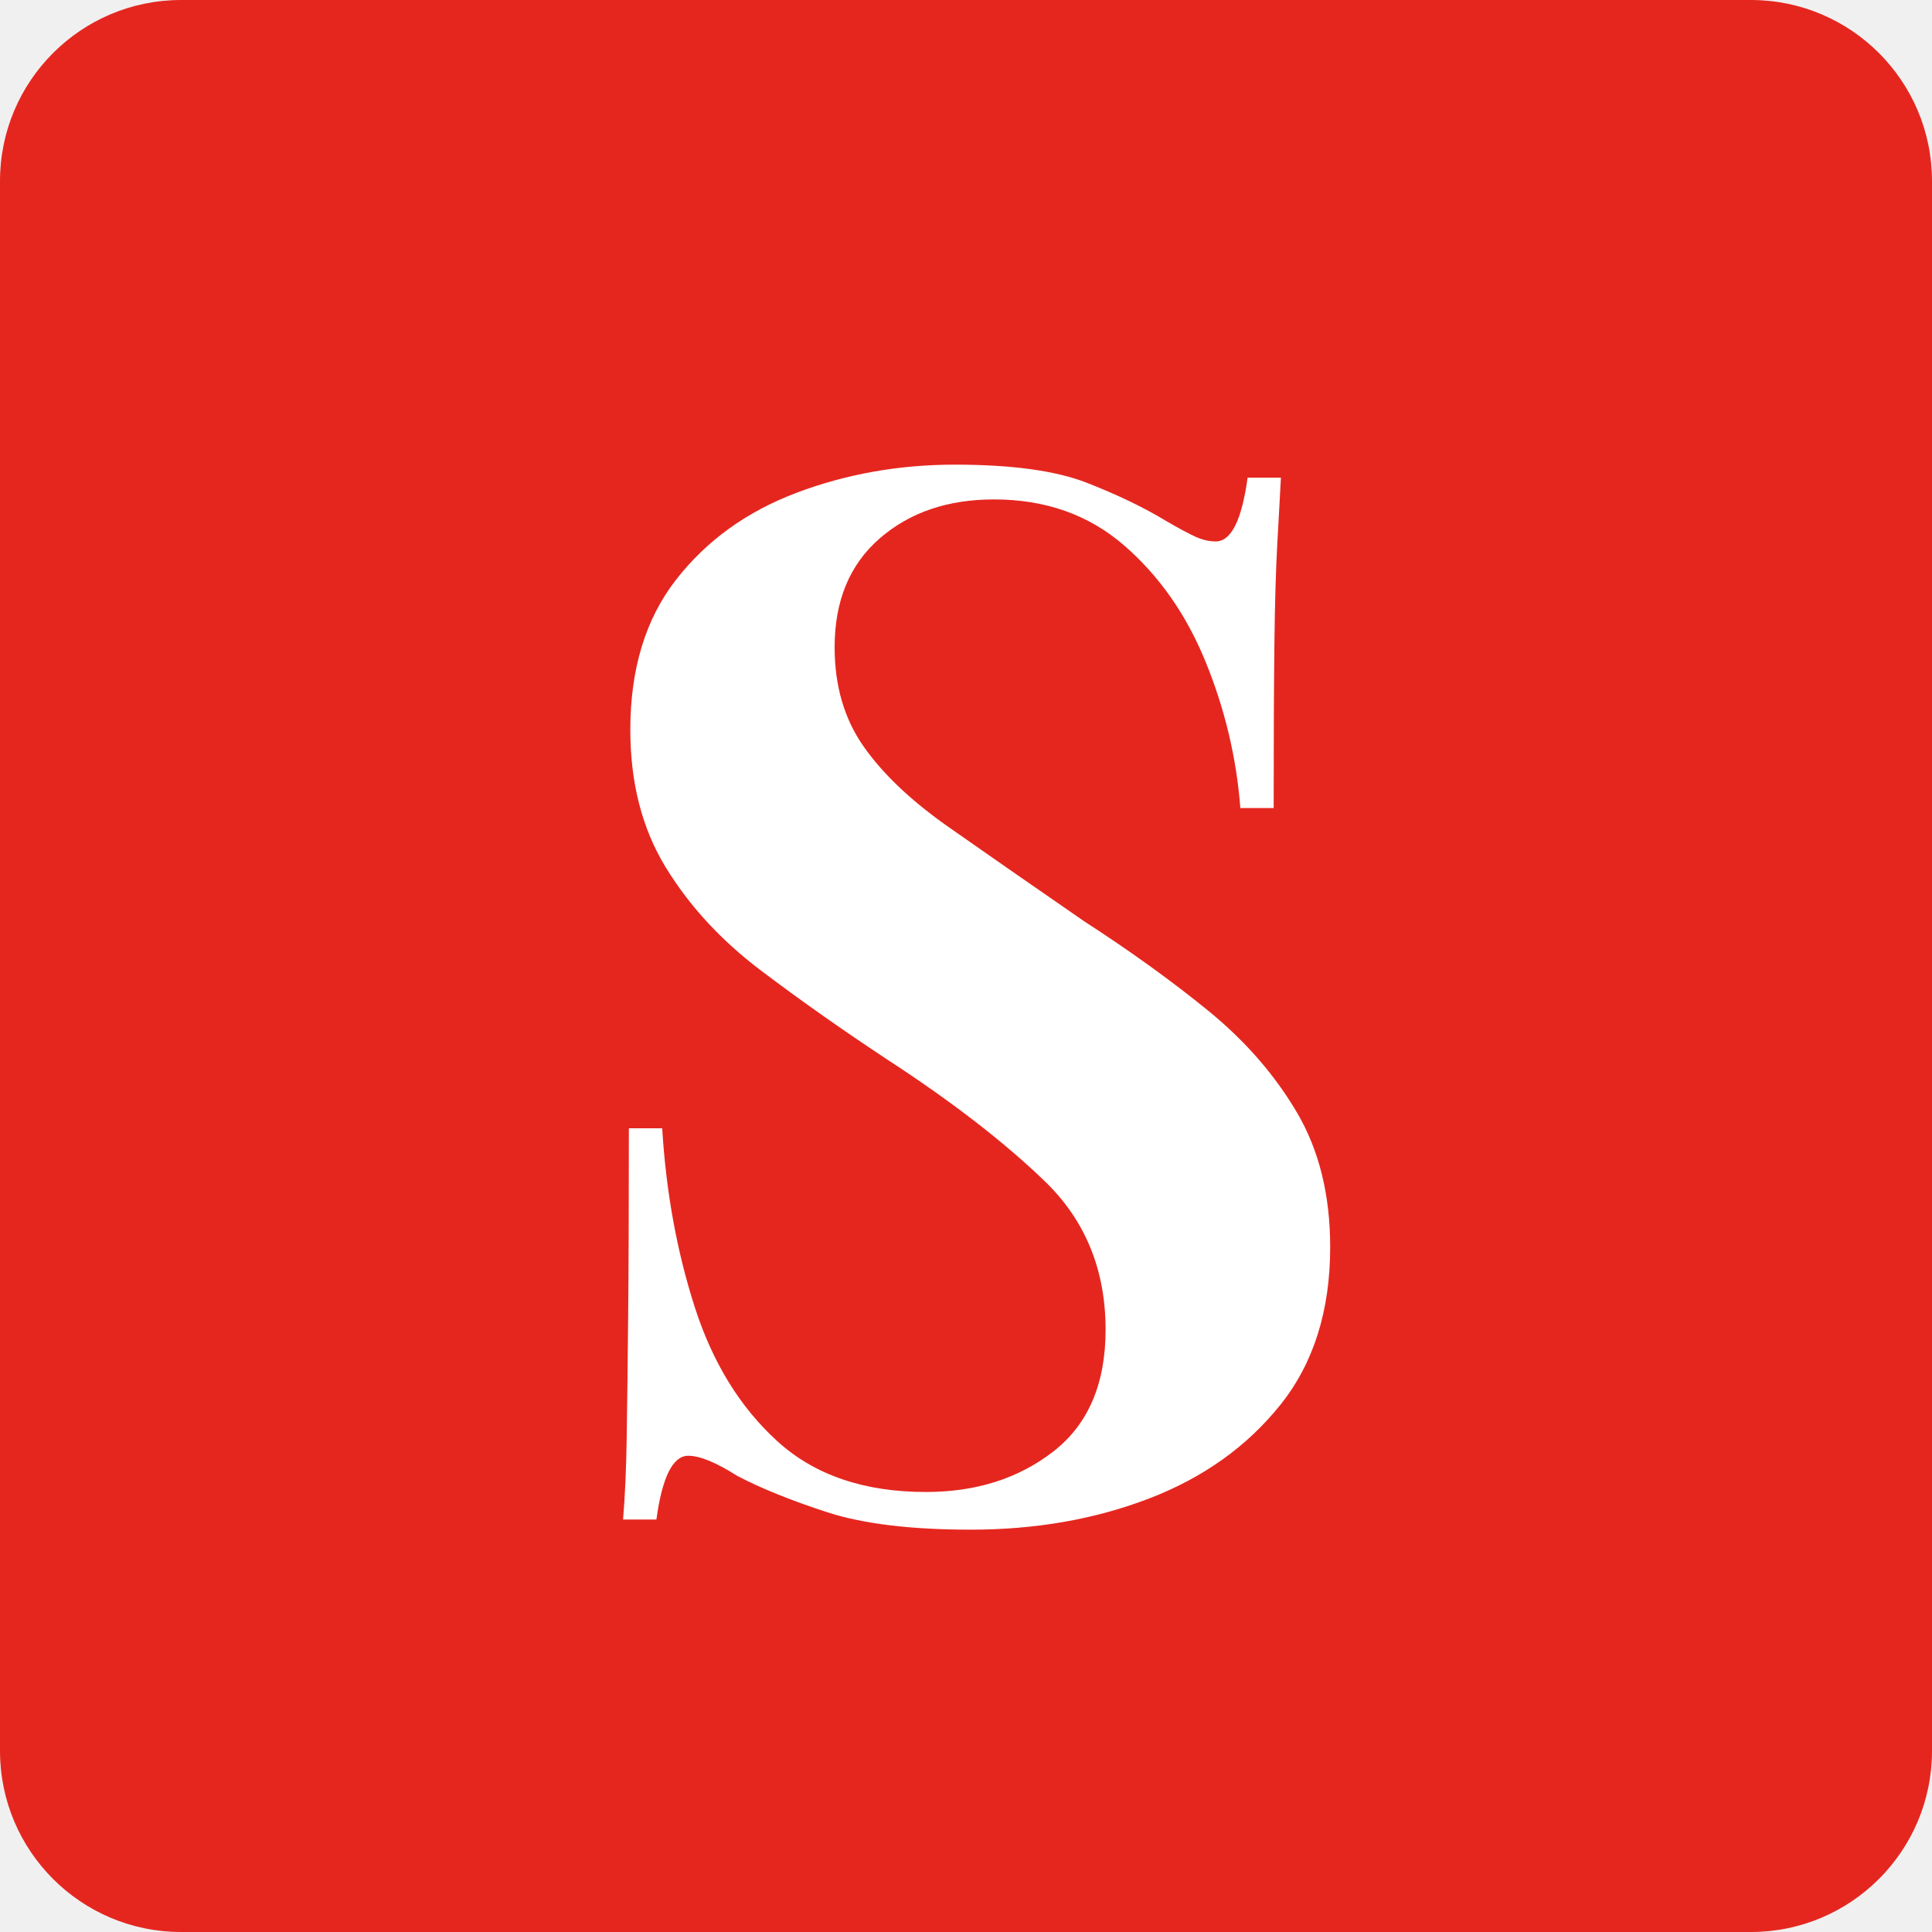
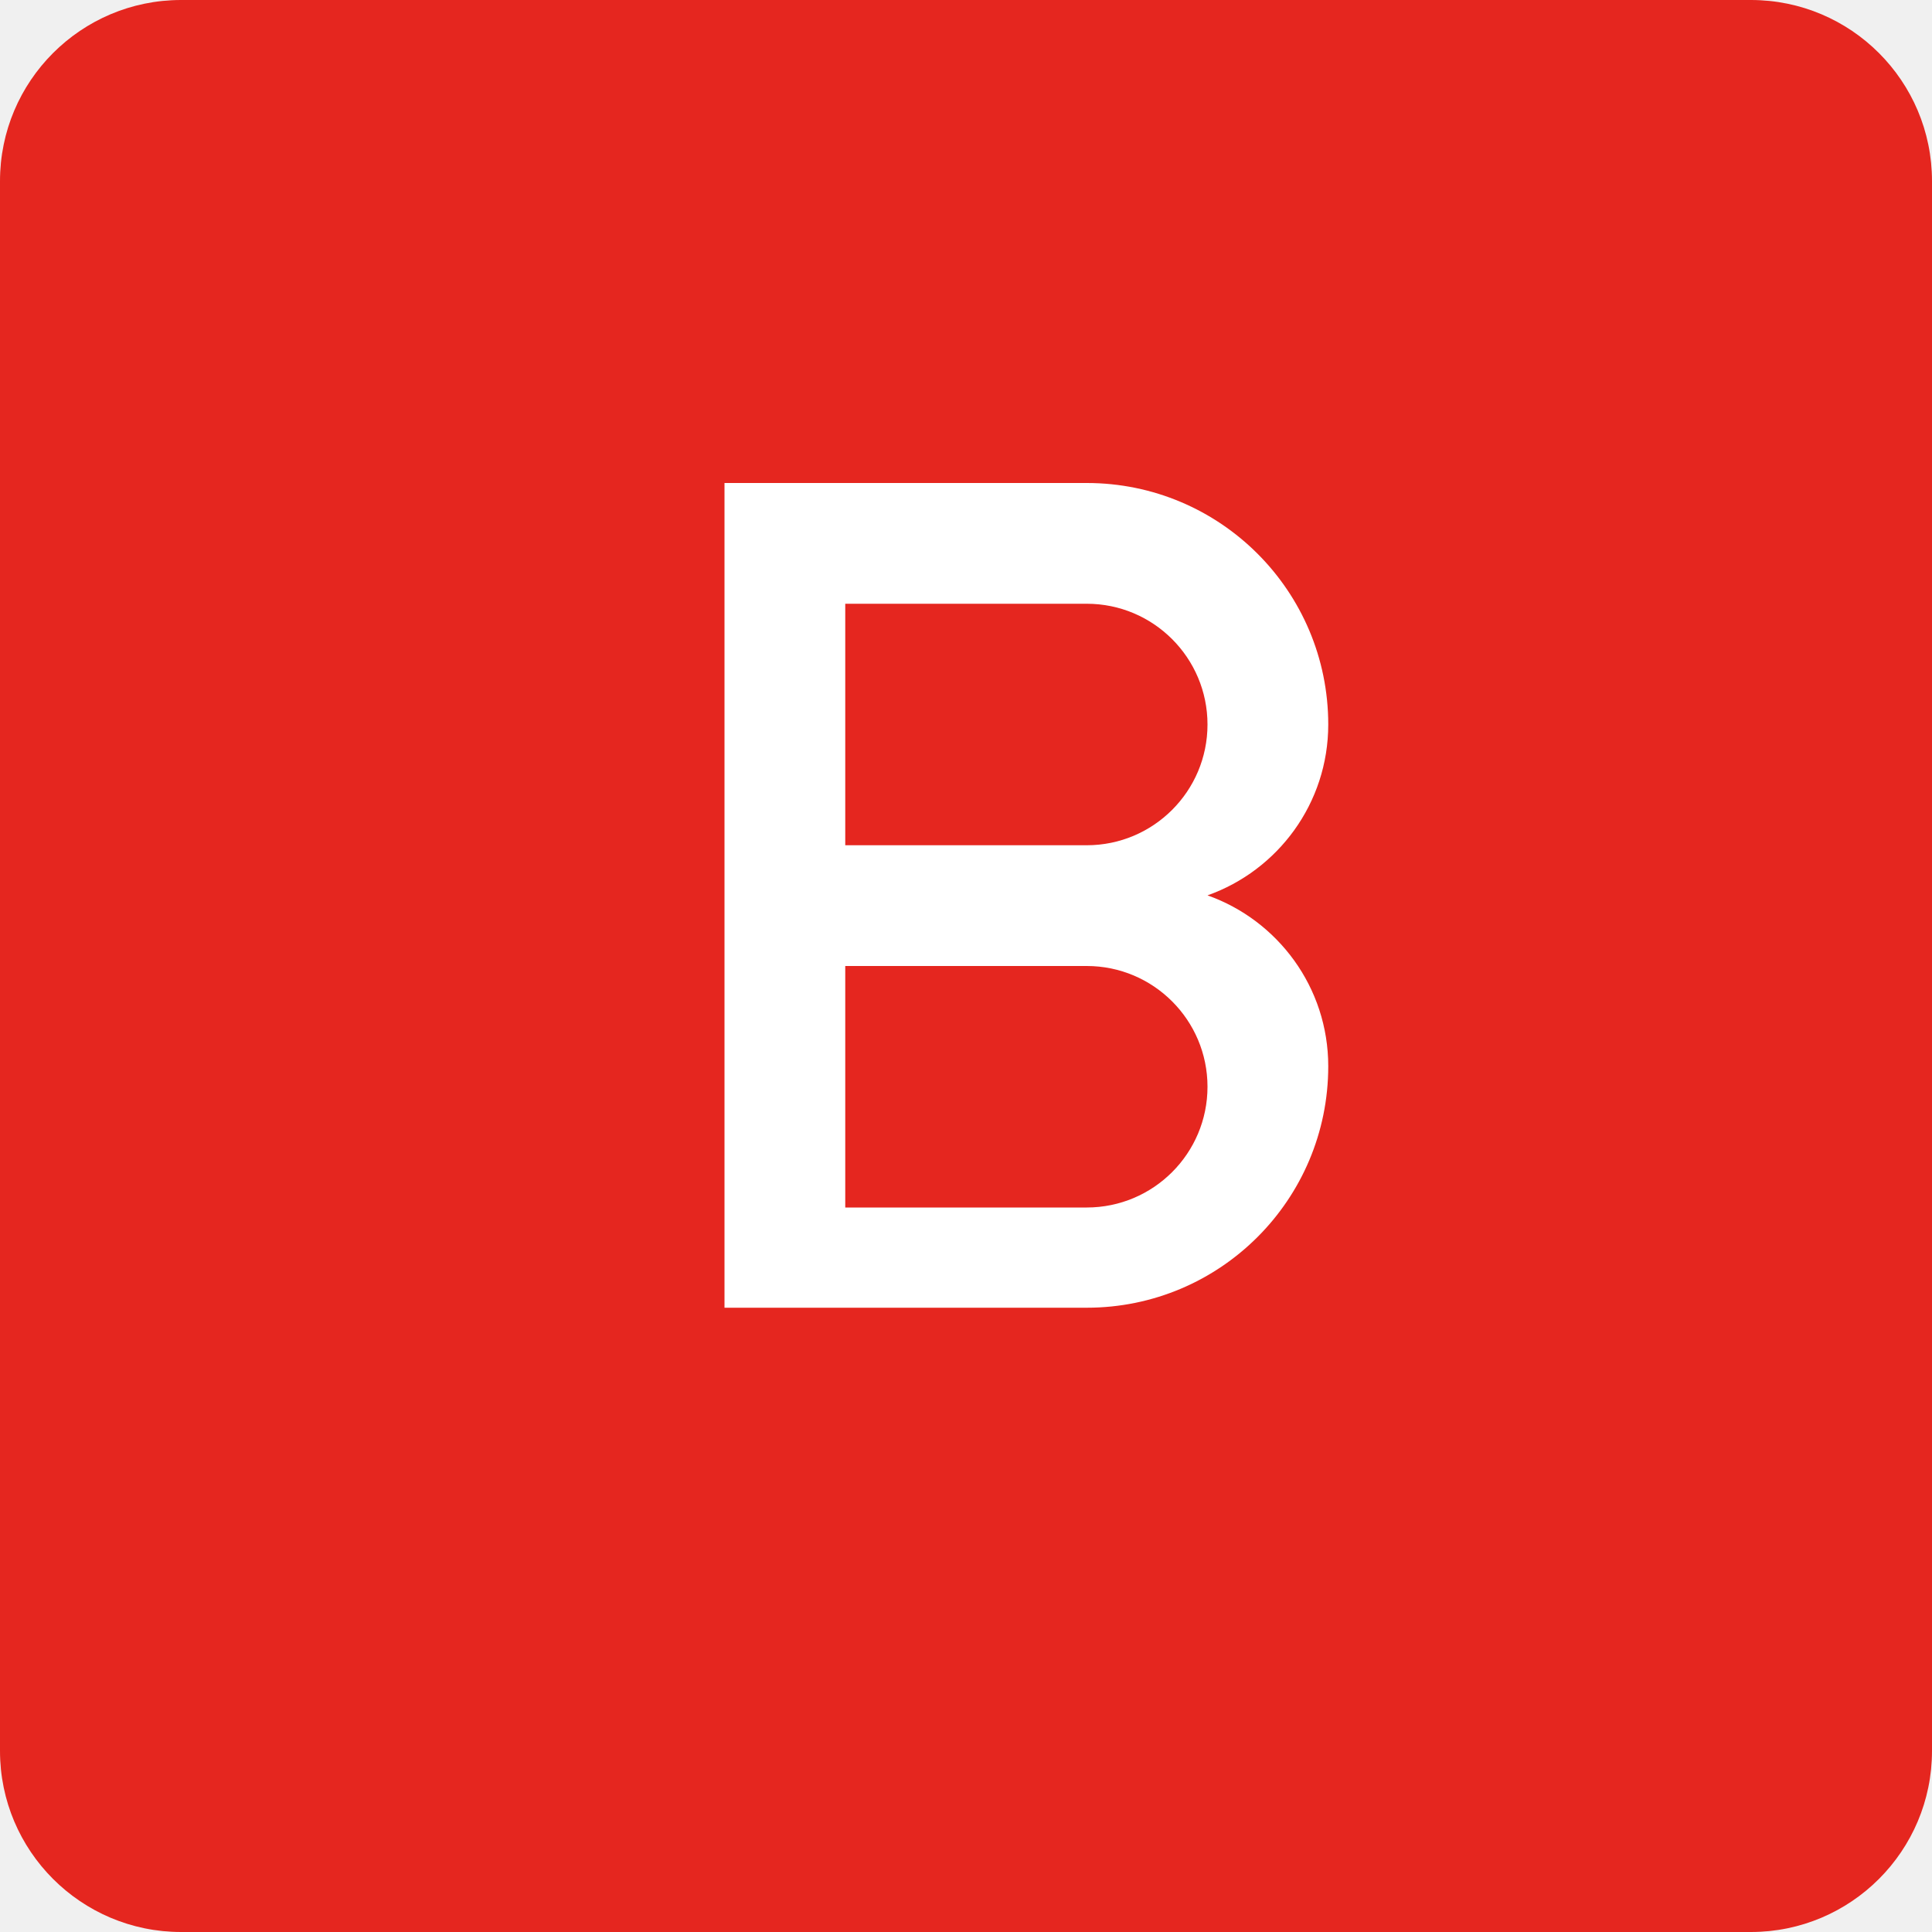
<svg xmlns="http://www.w3.org/2000/svg" width="32px" height="32px" viewBox="0 0 32 32" version="1.1">
  <g id="Page-1" stroke="none" stroke-width="1" fill="none" fill-rule="evenodd">
    <g id="Group">
      <rect id="Rectangle" fill="#E5261F" x="0" y="0" width="32" height="32" rx="3" />
-       <path d="M16.08,25.336 C17.152,25.336 18.136,25.164 19.032,24.82 C19.928,24.476 20.652,23.96 21.204,23.272 C21.756,22.584 22.032,21.712 22.032,20.656 C22.032,19.792 21.848,19.048 21.48,18.424 C21.112,17.8 20.624,17.24 20.016,16.744 C19.408,16.248 18.72,15.752 17.952,15.256 C17.072,14.648 16.324,14.128 15.708,13.696 C15.092,13.264 14.624,12.82 14.304,12.364 C13.984,11.908 13.824,11.36 13.824,10.72 C13.824,9.952 14.072,9.352 14.568,8.92 C15.064,8.488 15.696,8.272 16.464,8.272 C17.312,8.272 18.028,8.524 18.612,9.028 C19.196,9.532 19.648,10.176 19.968,10.96 C20.288,11.744 20.48,12.552 20.544,13.384 L20.544,13.384 L21.096,13.384 C21.096,12.264 21.1,11.36 21.108,10.672 C21.116,9.984 21.132,9.428 21.156,9.004 L21.17,8.757 C21.188,8.437 21.203,8.155 21.216,7.912 L21.216,7.912 L20.664,7.912 C20.568,8.616 20.392,8.968 20.136,8.968 C20.024,8.968 19.908,8.94 19.788,8.884 C19.668,8.828 19.512,8.744 19.32,8.632 C18.952,8.408 18.512,8.196 18,7.996 C17.488,7.796 16.76,7.696 15.816,7.696 C14.888,7.696 14.012,7.852 13.188,8.164 C12.364,8.476 11.7,8.956 11.196,9.604 C10.692,10.252 10.44,11.08 10.44,12.088 C10.44,12.968 10.636,13.728 11.028,14.368 C11.42,15.008 11.944,15.576 12.6,16.072 C13.256,16.568 13.96,17.064 14.712,17.56 C15.768,18.248 16.632,18.916 17.304,19.564 C17.976,20.212 18.312,21.032 18.312,22.024 C18.312,22.92 18.024,23.592 17.448,24.04 C16.872,24.488 16.168,24.712 15.336,24.712 C14.312,24.712 13.492,24.432 12.876,23.872 C12.26,23.312 11.804,22.572 11.508,21.652 C11.212,20.732 11.032,19.744 10.968,18.688 L10.968,18.688 L10.416,18.688 C10.416,19.952 10.412,20.996 10.404,21.82 C10.396,22.644 10.388,23.312 10.38,23.824 C10.372,24.336 10.352,24.784 10.32,25.168 L10.32,25.168 L10.872,25.168 C10.968,24.464 11.144,24.112 11.4,24.112 C11.592,24.112 11.864,24.224 12.216,24.448 C12.616,24.656 13.112,24.856 13.704,25.048 C14.296,25.24 15.088,25.336 16.08,25.336 Z" id="S" fill="#FFFFFF" fill-rule="nonzero" />
+       <path d="M12 8h6c2.21 0 4 1.79 4 4 0 1.306-0.835 2.417-2 2.83 1.165 0.413 2 1.524 2 2.83 0 2.21-1.79 4-4 4h-6V8zm2 2v4h4c1.104 0 2-0.896 2-2s-0.896-2-2-2h-4zm0 6v4h4c1.104 0 2-0.896 2-2s-0.896-2-2-2h-4z" id="B" fill="#FFFFFF" fill-rule="nonzero" />
    </g>
  </g>
</svg>
